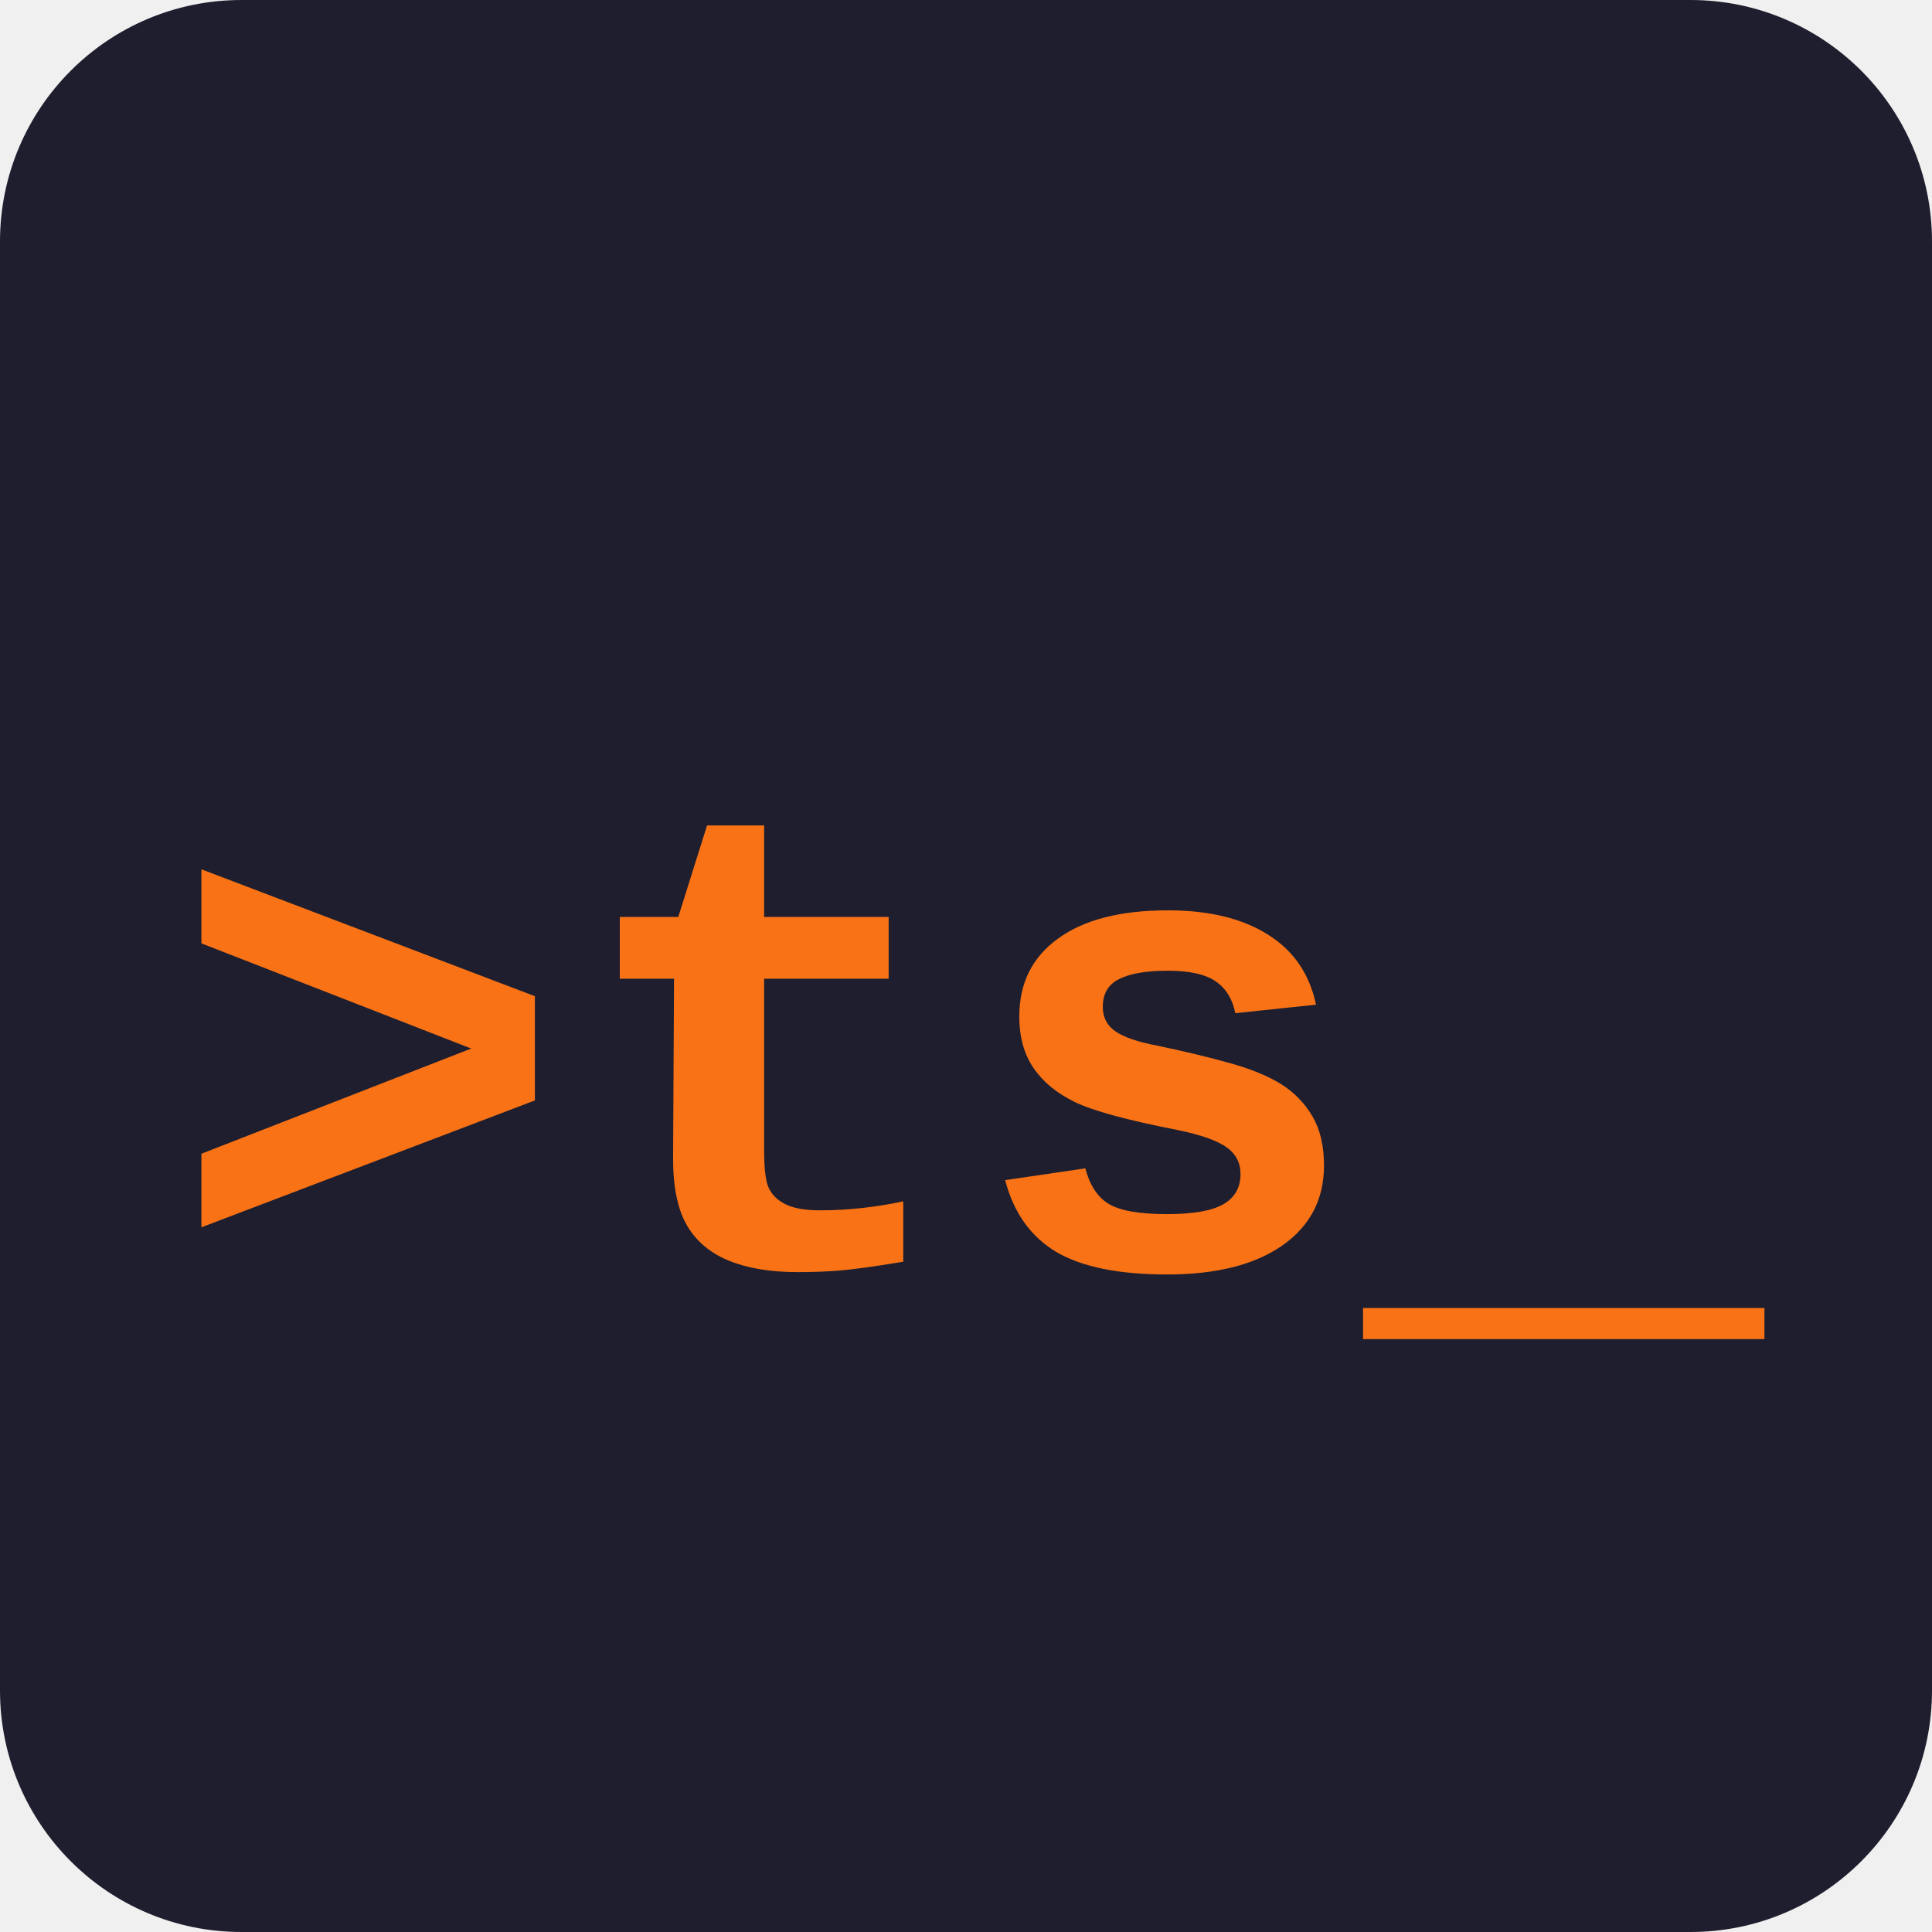
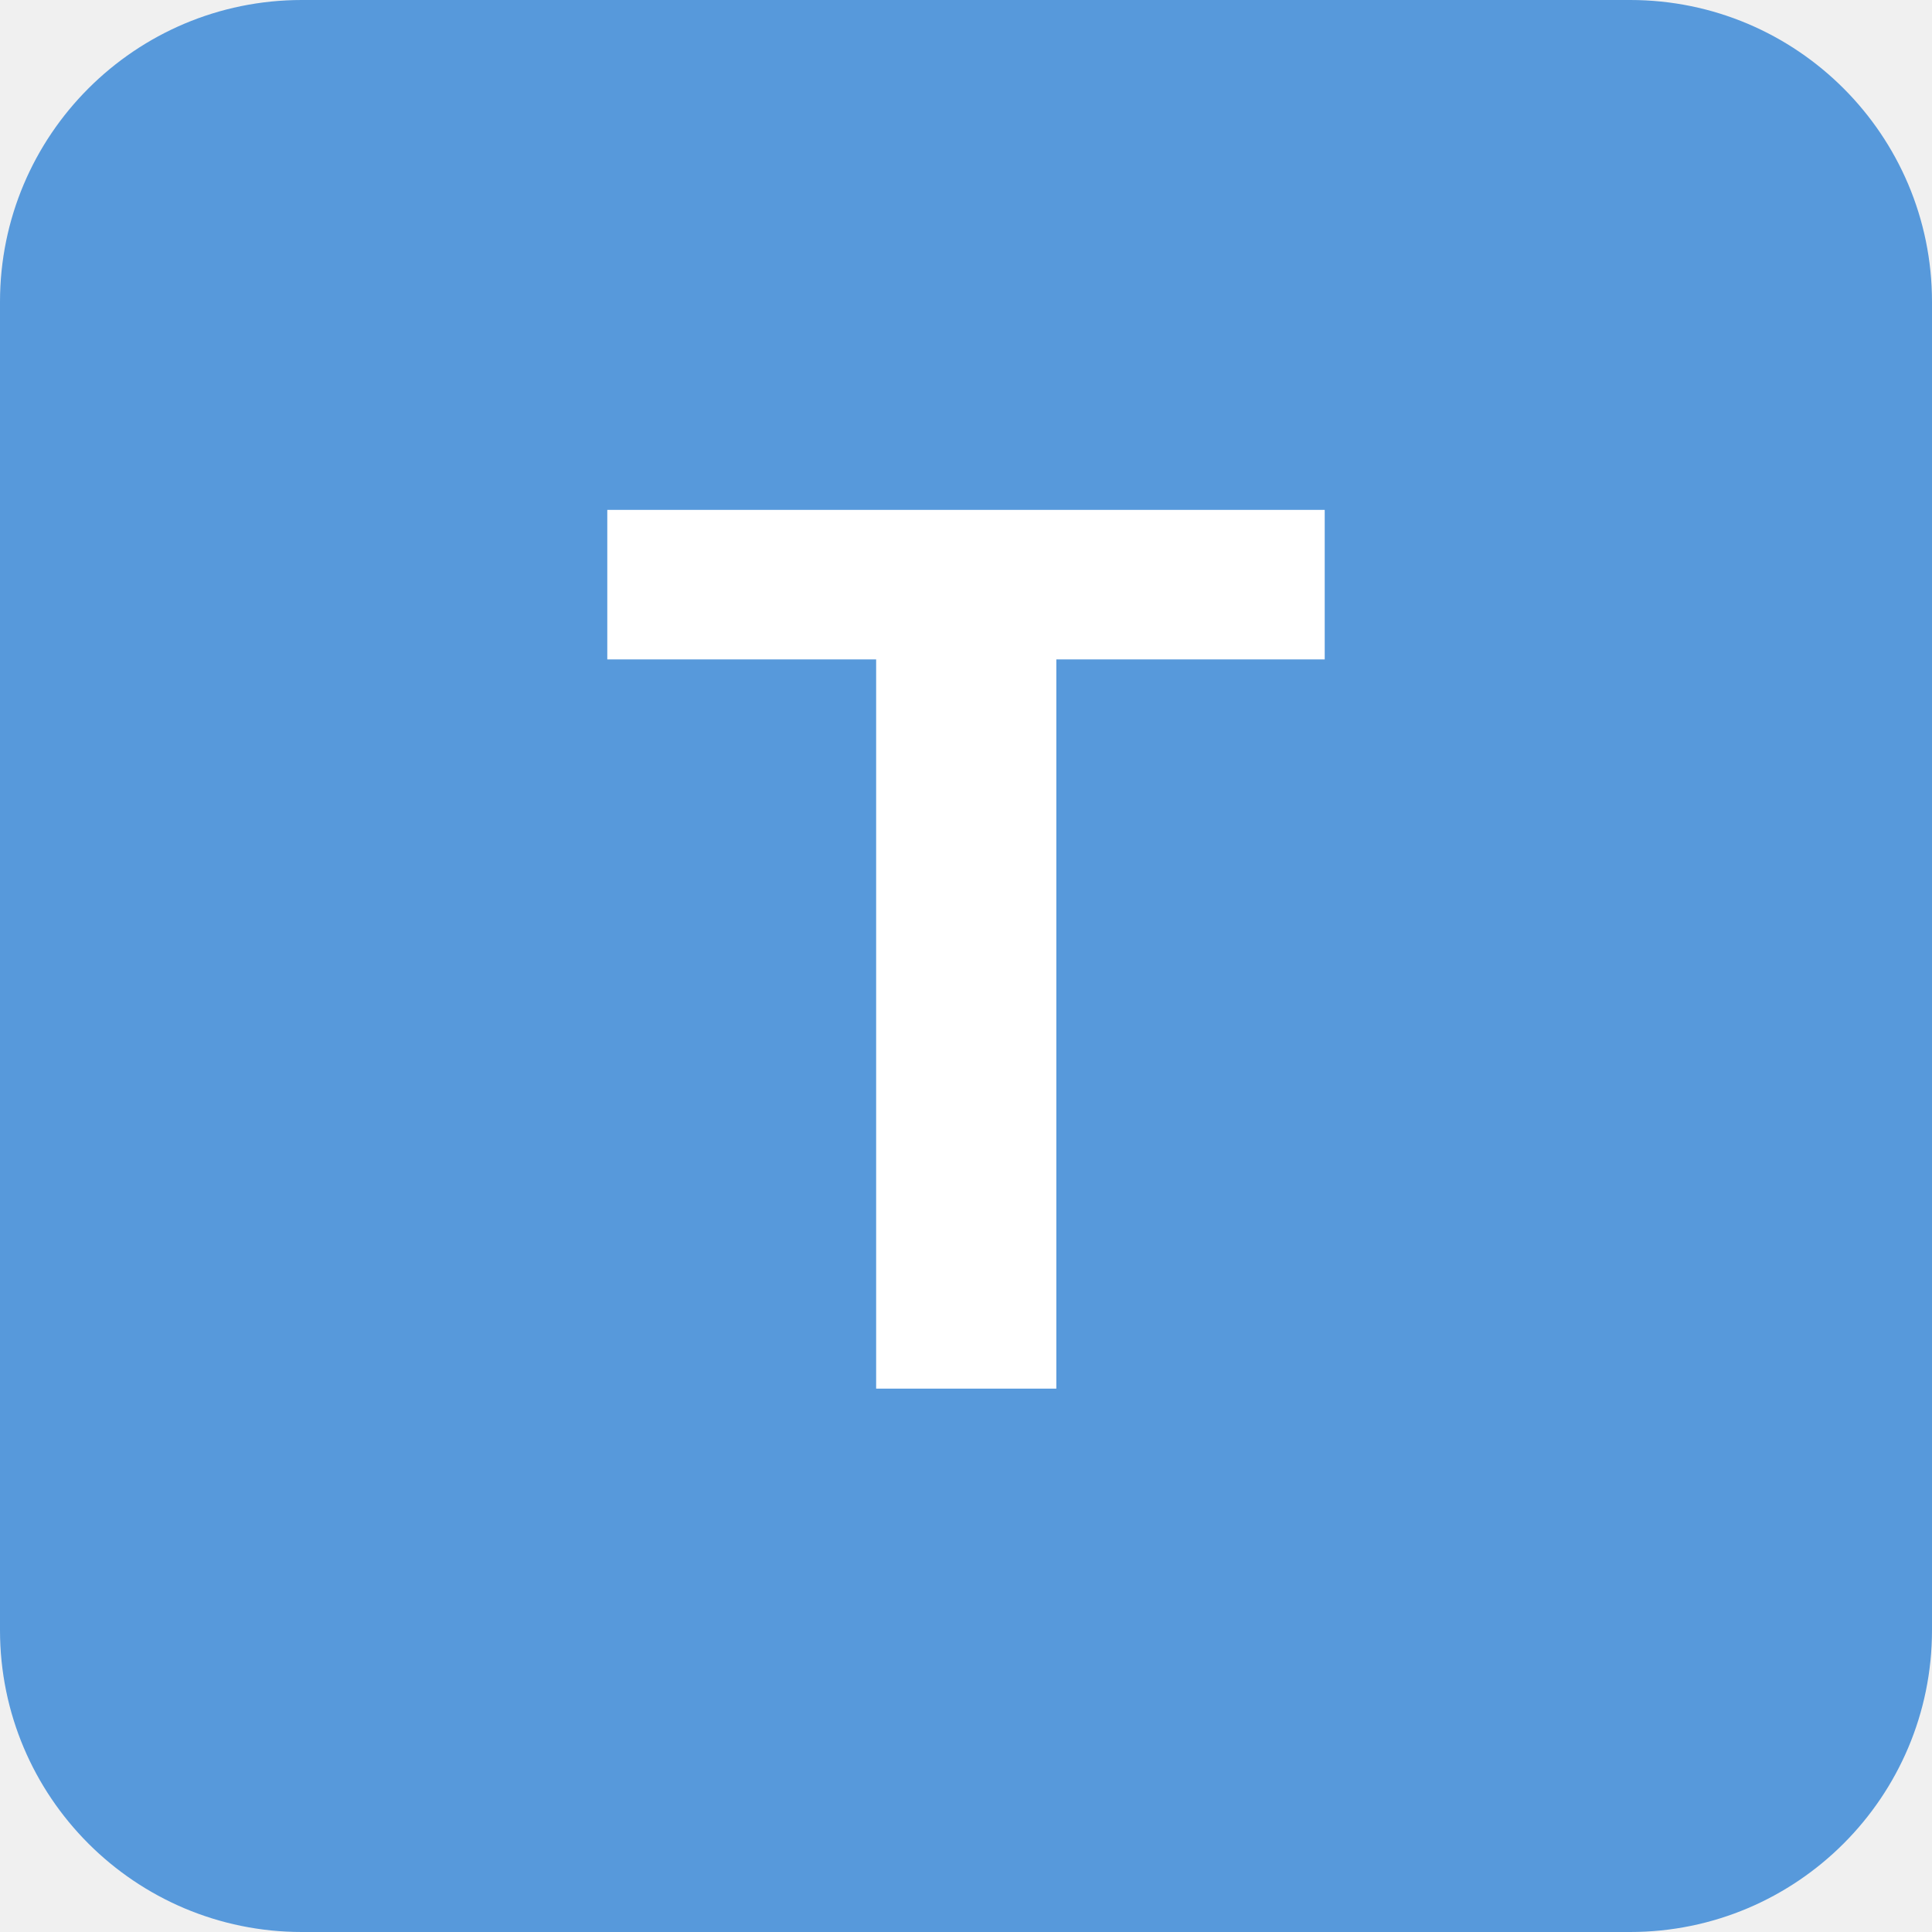
<svg xmlns="http://www.w3.org/2000/svg" viewBox="0 0 64 64">
-   <rect width="64" height="64" rx="8" fill="#1e1e2e" />
-   <text x="32" y="42" text-anchor="middle" font-family="'Courier New', 'Consolas', monospace" font-size="22" font-weight="bold" fill="#f97316">&gt;ts_</text>
+   <rect width="64" height="64" rx="10" fill="hsl(210, 65%, 60%)" />
+   <text x="32" y="46" text-anchor="middle" font-family="system-ui, -apple-system, sans-serif" font-size="40" font-weight="bold" fill="white">T</text>
</svg>
